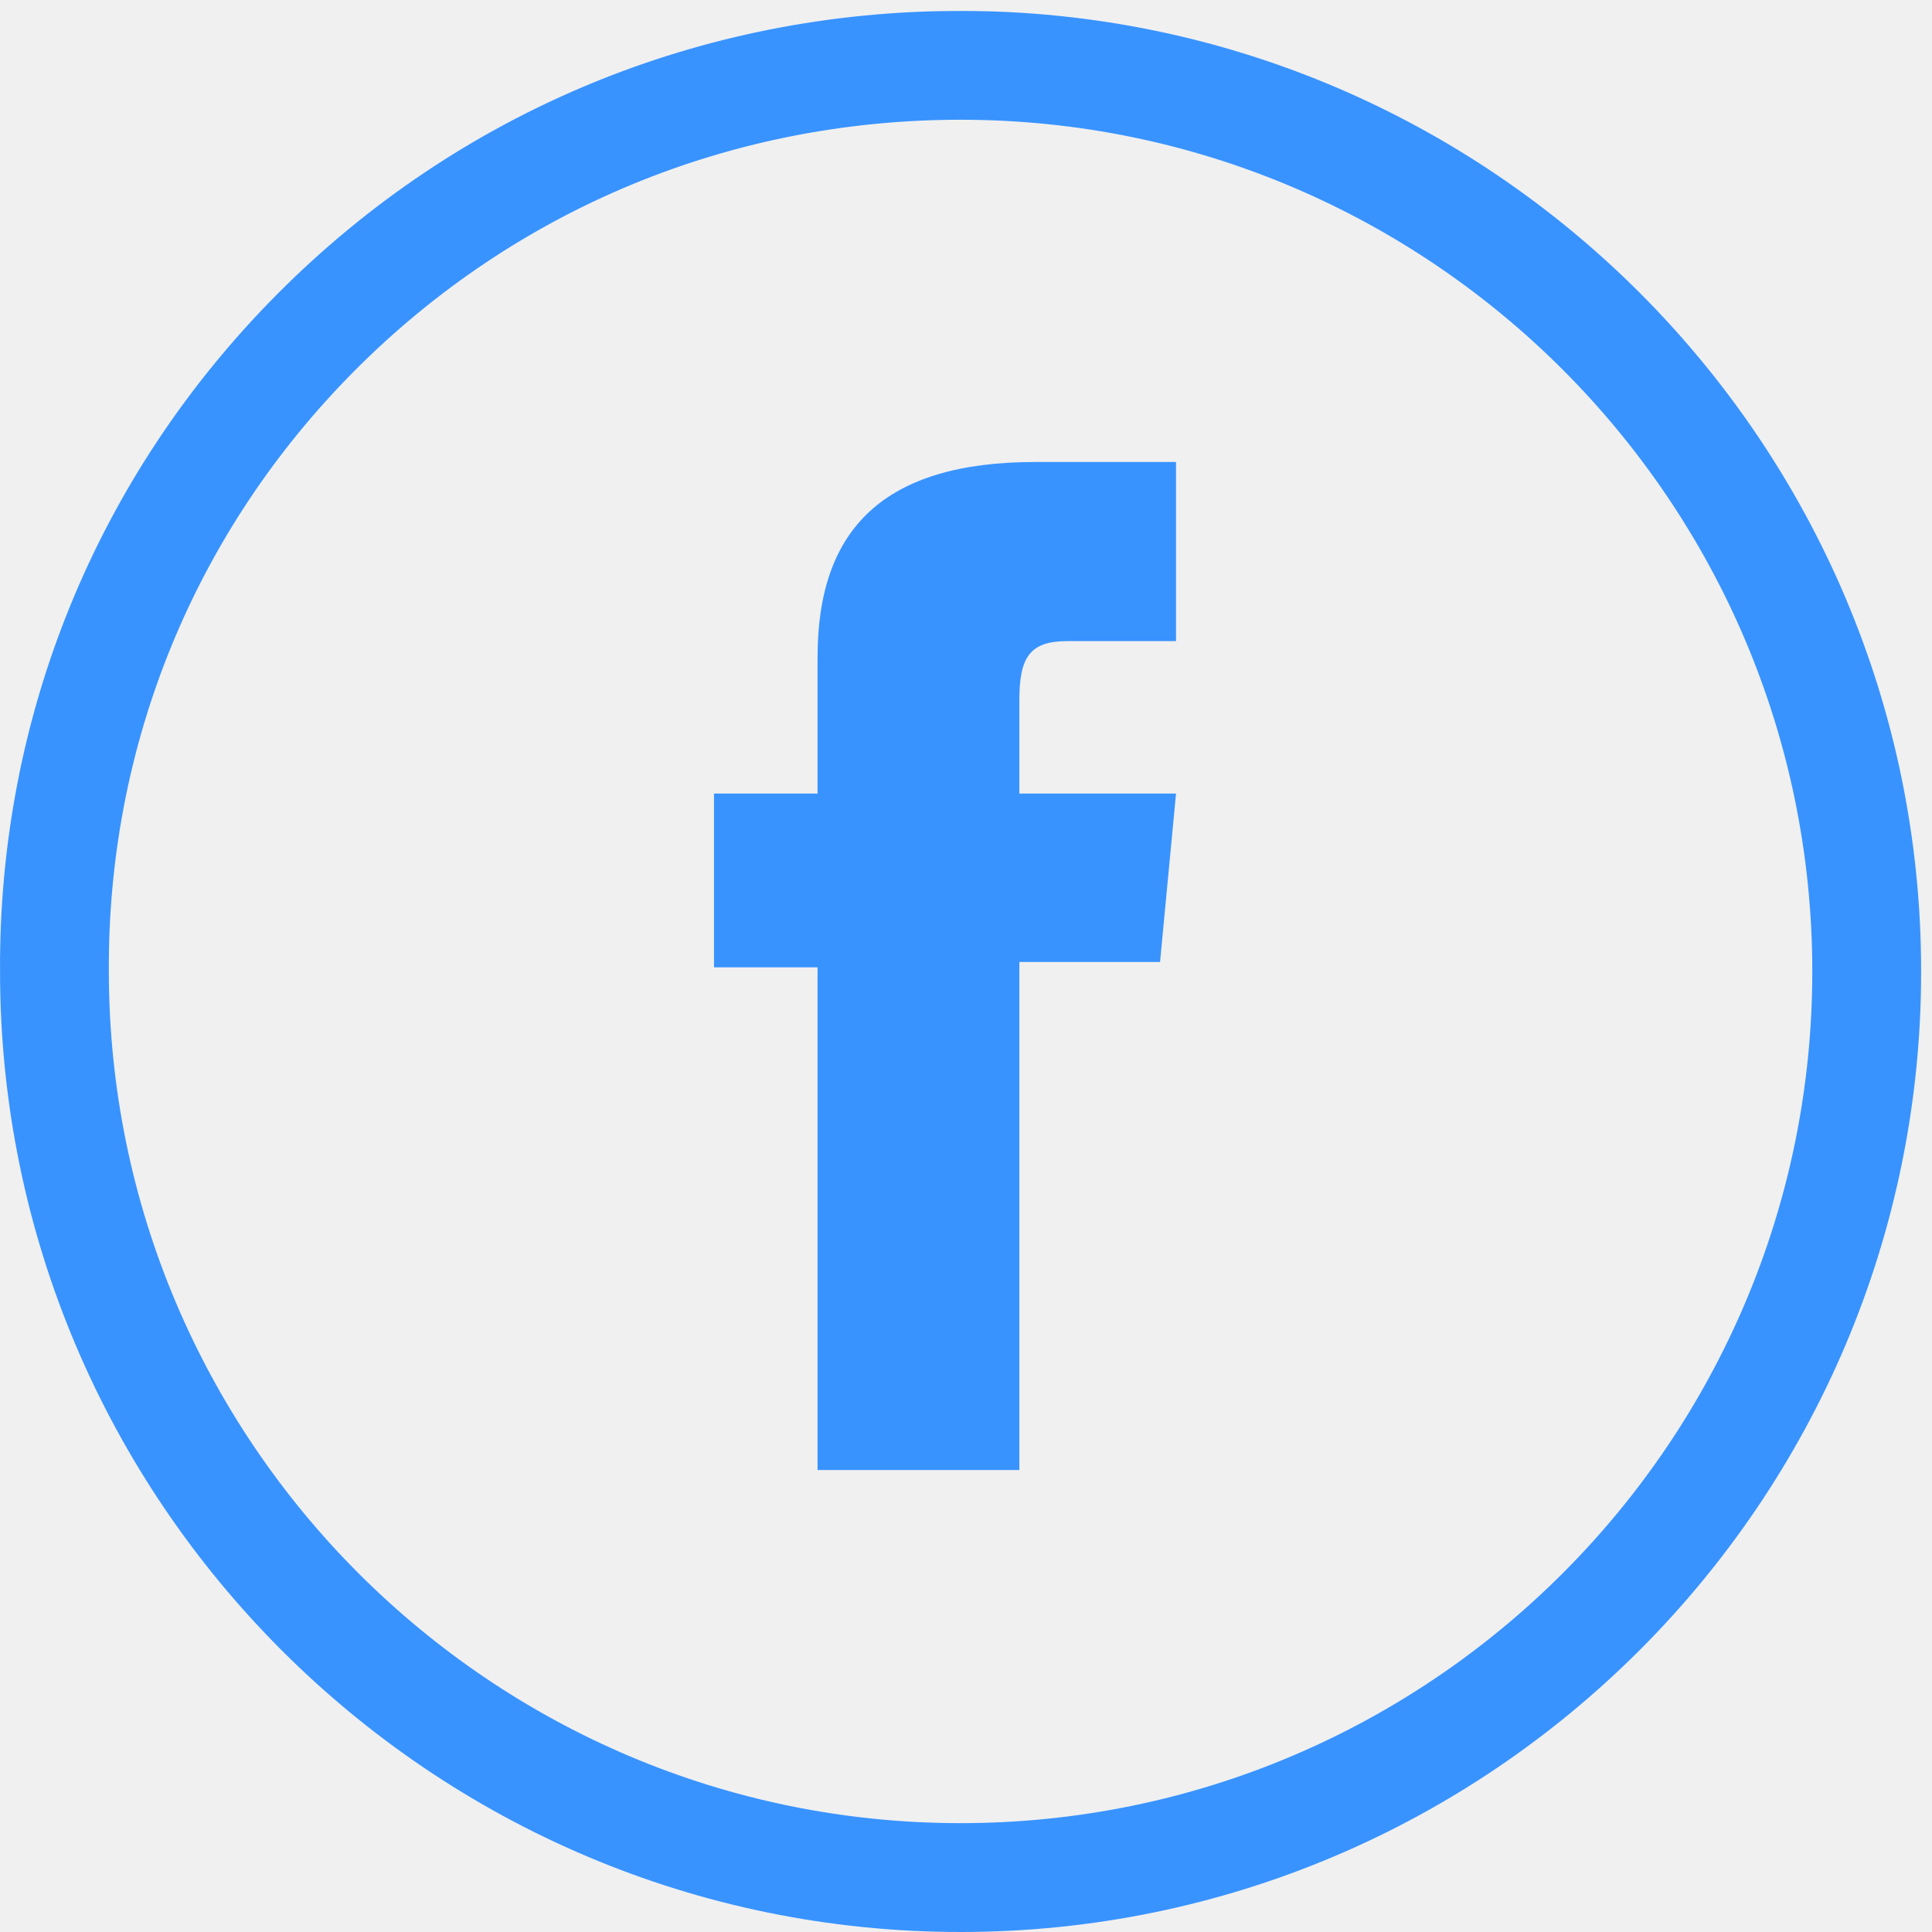
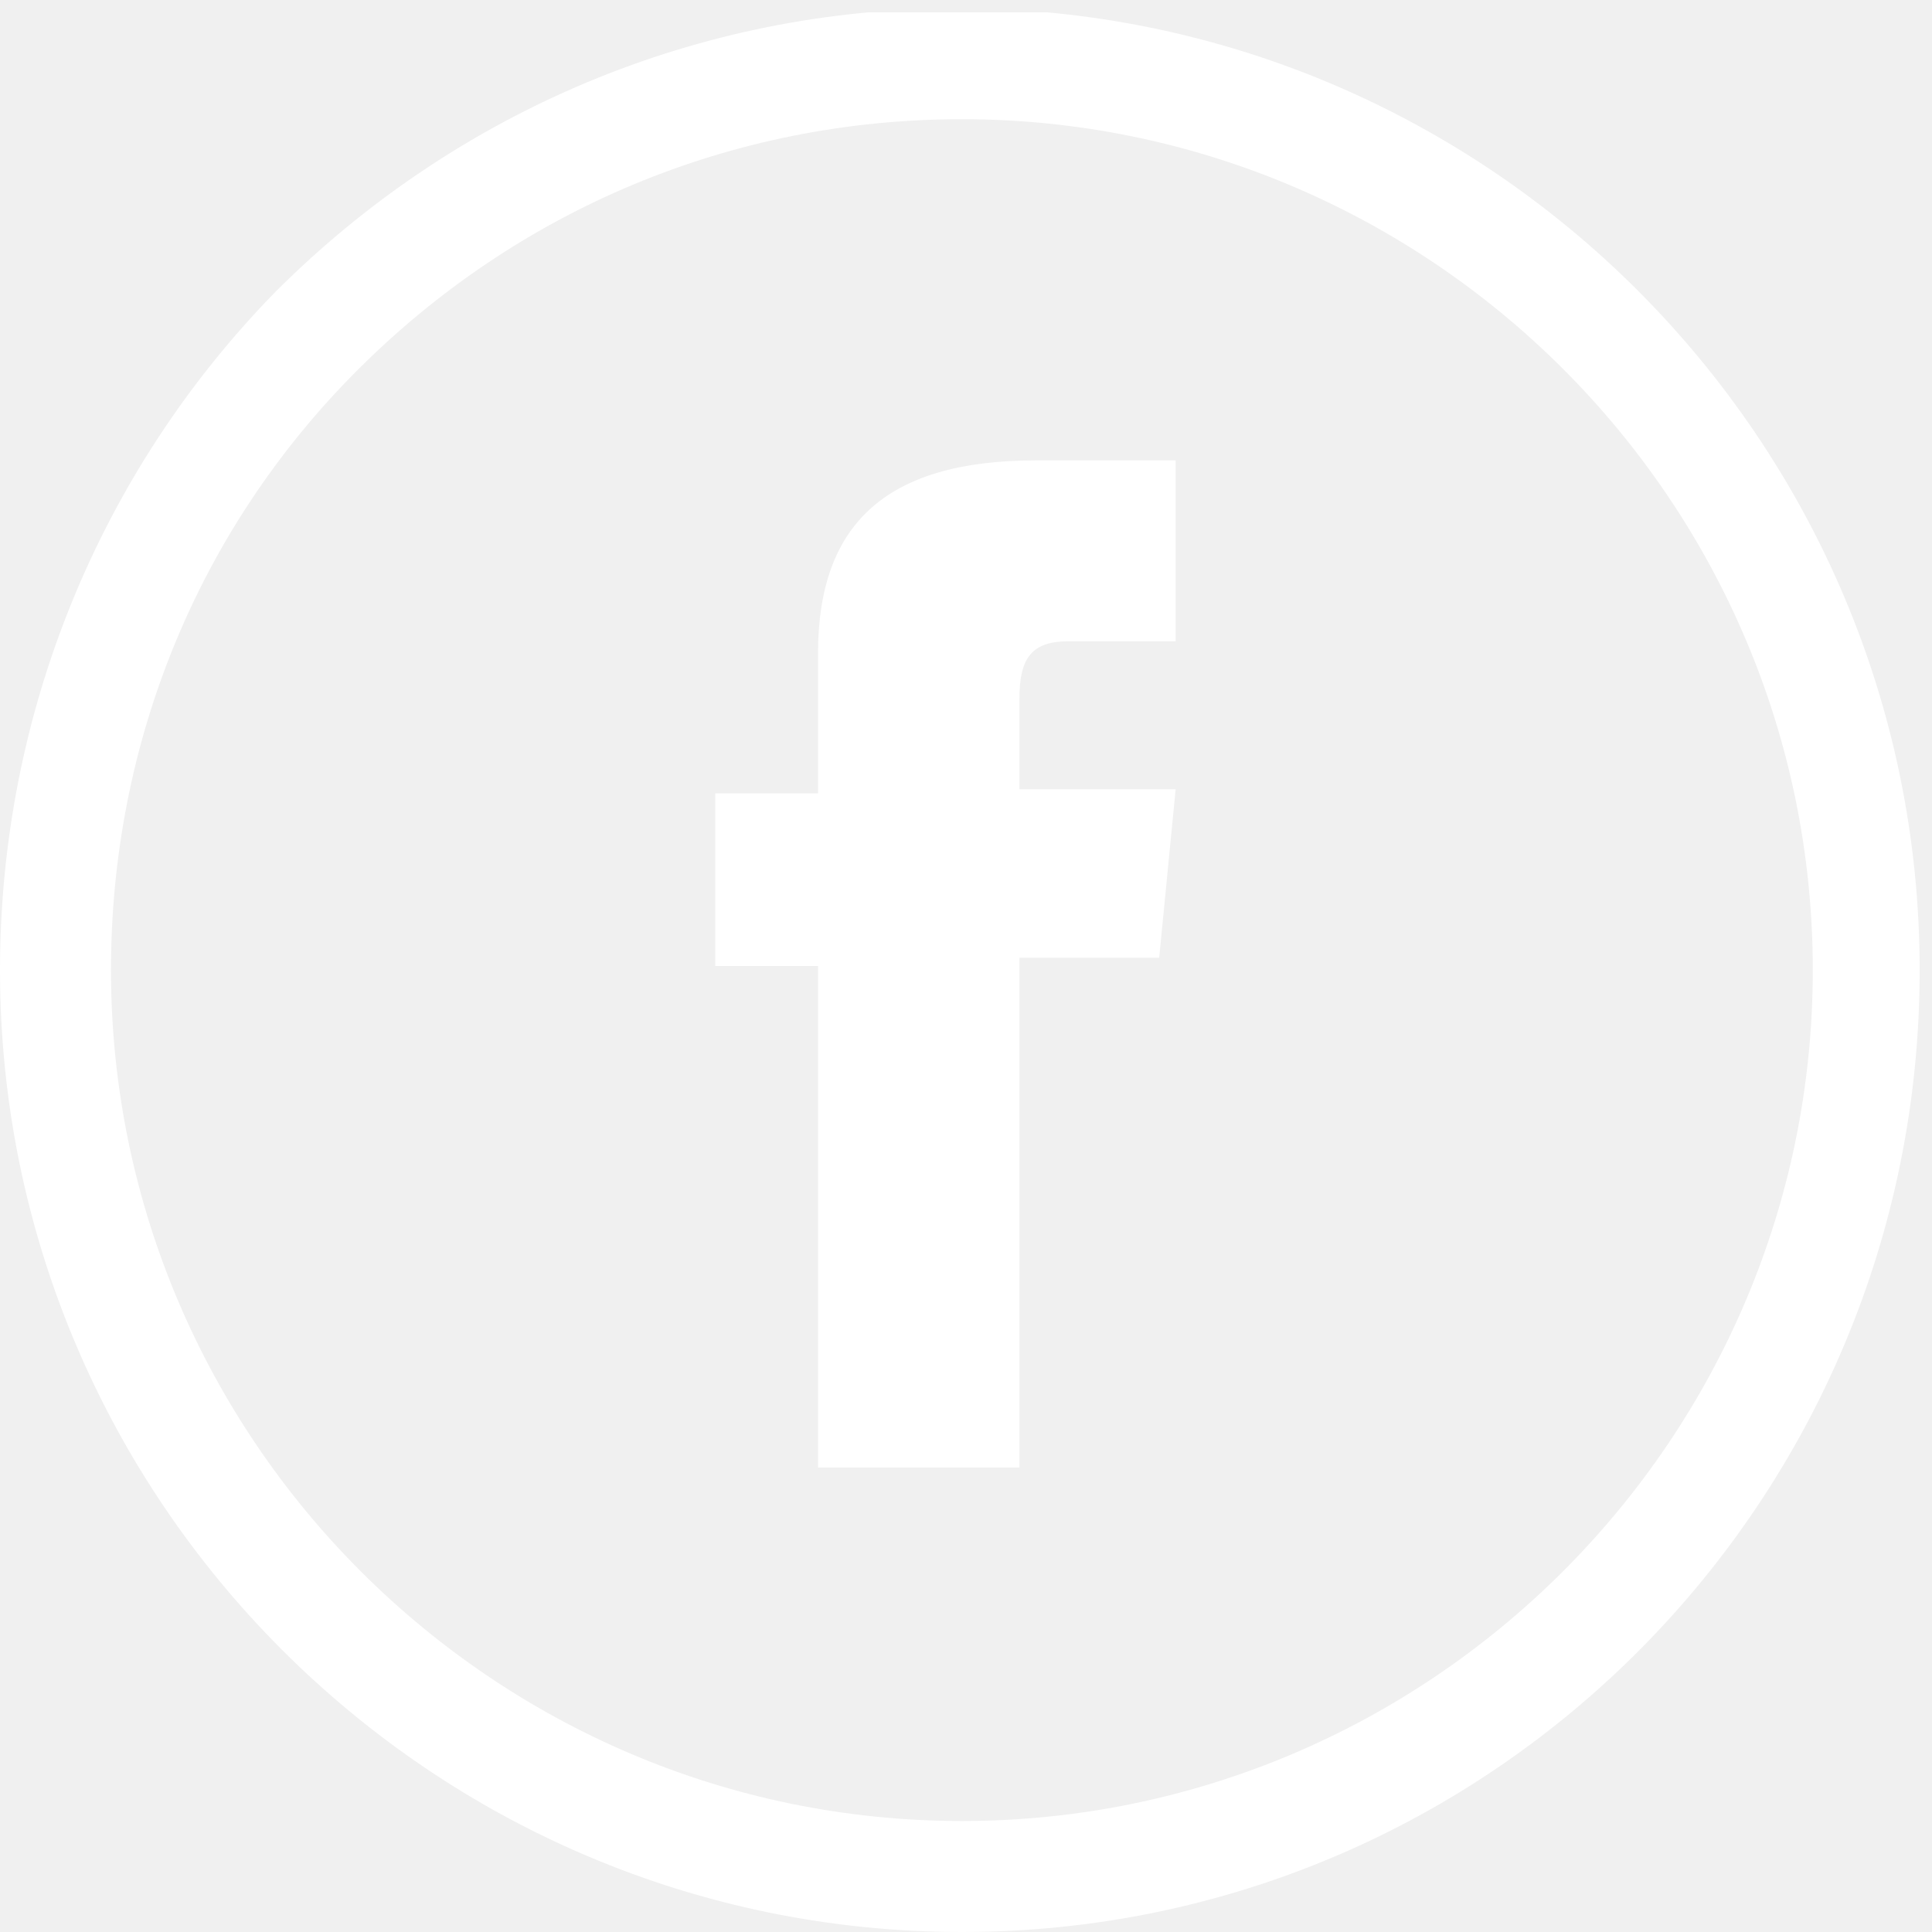
- <svg xmlns="http://www.w3.org/2000/svg" xmlns:xlink="http://www.w3.org/1999/xlink" width="47px" height="47px" viewBox="0 0 47 47" version="1.1">
-   <defs>
-     <polygon id="path-1" points="46.736 47 0 47 0 0.265 46.736 0.265" />
-   </defs>
-   <g id="Home" stroke="none" stroke-width="1" fill="none" fill-rule="evenodd">
+ <svg xmlns="http://www.w3.org/2000/svg" version="1.1" id="Layer_1" x="0px" y="0px" viewBox="-1000 745 47 47" enable-background="new -1000 745 47 47" xml:space="preserve">
+   <g id="Home">
    <g id="Umbrella---Home" transform="translate(-206, -2032)">
      <g id="Page-1" transform="translate(206, 2032)">
        <g id="Group-3">
-           <mask id="mask-2" fill="white">
-             <use xlink:href="#path-1" />
+           <g id="Clip-2">
+ 				</g>
+           <defs>
+             <filter id="Adobe_OpacityMaskFilter" filterUnits="userSpaceOnUse" x="-1000" y="745.3" width="46.7" height="46.7">
+               <feColorMatrix type="matrix" values="1 0 0 0 0  0 1 0 0 0  0 0 1 0 0  0 0 0 1 0" />
+             </filter>
+           </defs>
+           <mask maskUnits="userSpaceOnUse" x="-1000" y="745.3" width="46.7" height="46.7" id="mask-2">
+             <g filter="url(#Adobe_OpacityMaskFilter)">
+               <polygon id="path-1" fill="#FFFFFF" points="-953.3,792 -1000,792 -1000,745.3 -953.3,745.3       " />
+             </g>
          </mask>
-           <g id="Clip-2" />
-           <path d="M23.368,2.913 C17.778,2.913 12.542,5.082 8.625,9.02 C4.741,12.925 2.618,18.112 2.648,23.625 C2.648,35.058 11.943,44.352 23.368,44.352 C34.793,44.352 44.088,35.058 44.088,23.633 C44.088,12.208 34.793,2.913 23.368,2.913 M23.368,47 C10.483,47 0.001,36.517 0.001,23.633 C-0.034,17.417 2.363,11.561 6.748,7.152 C11.165,2.711 17.067,0.265 23.368,0.265 C36.253,0.265 46.736,10.747 46.736,23.633 C46.736,36.517 36.253,47 23.368,47" id="Fill-1" fill="#3893FF" mask="url(#mask-2)" />
+           <path id="Fill-1" mask="url(#mask-2)" fill="#FFFFFF" d="M-976.6,747.9c-5.6,0-10.8,2.2-14.7,6.1c-3.9,3.9-6,9.1-6,14.6      c0,11.4,9.3,20.7,20.7,20.7c11.4,0,20.7-9.3,20.7-20.7C-955.9,757.2-965.2,747.9-976.6,747.9 M-976.6,792      c-12.9,0-23.4-10.5-23.4-23.4c0-6.2,2.4-12.1,6.7-16.5c4.4-4.4,10.3-6.9,16.6-6.9c12.9,0,23.4,10.5,23.4,23.4      C-953.3,781.5-963.7,792-976.6,792" />
        </g>
-         <path d="M19.889,19.305 L17.37,19.305 L17.37,23.533 L19.889,23.533 L19.889,35.761 L24.798,35.761 L24.798,23.402 L28.221,23.402 L28.609,19.305 L24.798,19.305 L24.798,17.028 C24.798,15.987 25.056,15.597 25.96,15.597 L28.609,15.597 L28.609,11.239 L25.185,11.239 C21.503,11.239 19.889,12.865 19.889,15.987 C19.889,18.719 19.889,19.305 19.889,19.305" id="Fill-4" fill="#3893FF" />
+         <path id="Fill-4" fill="#FFFFFF" d="M-980.1,764.3h-2.5v4.2h2.5v12.2h4.9v-12.4h3.4l0.4-4.1h-3.8V762c0-1,0.3-1.4,1.2-1.4h2.6     v-4.4h-3.4c-3.7,0-5.3,1.6-5.3,4.7C-980.1,763.7-980.1,764.3-980.1,764.3" />
      </g>
    </g>
  </g>
</svg>
